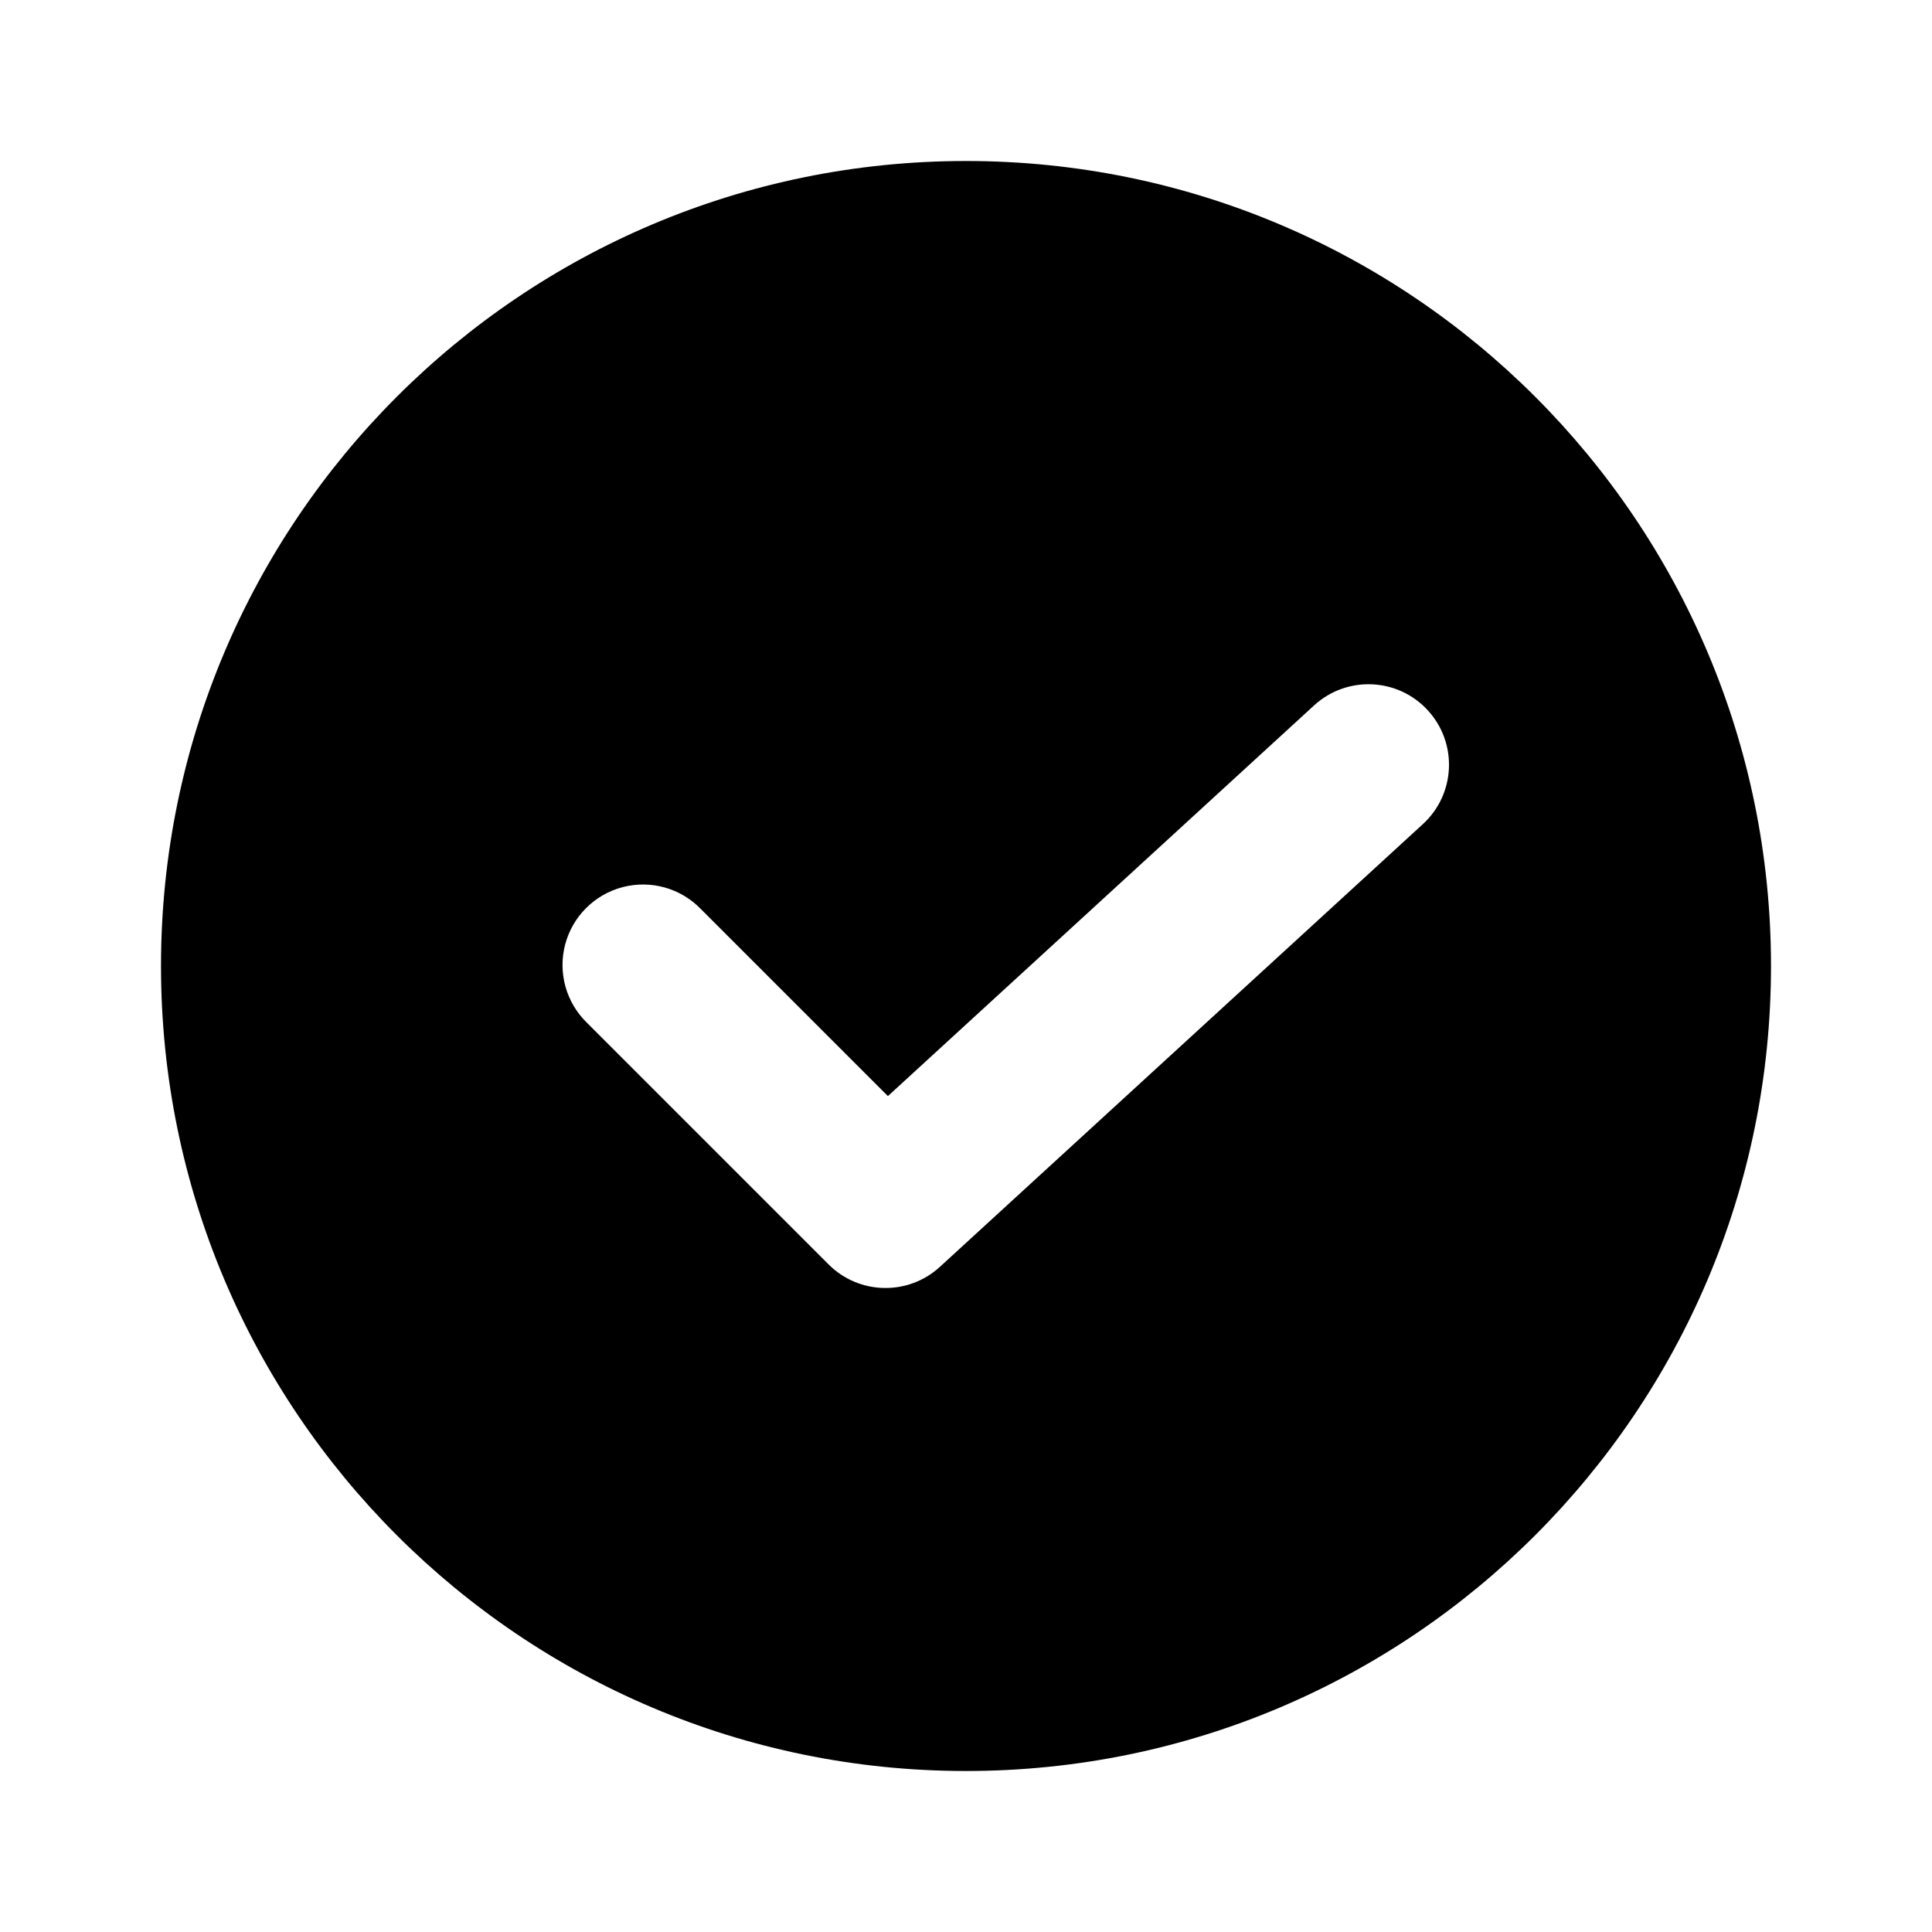
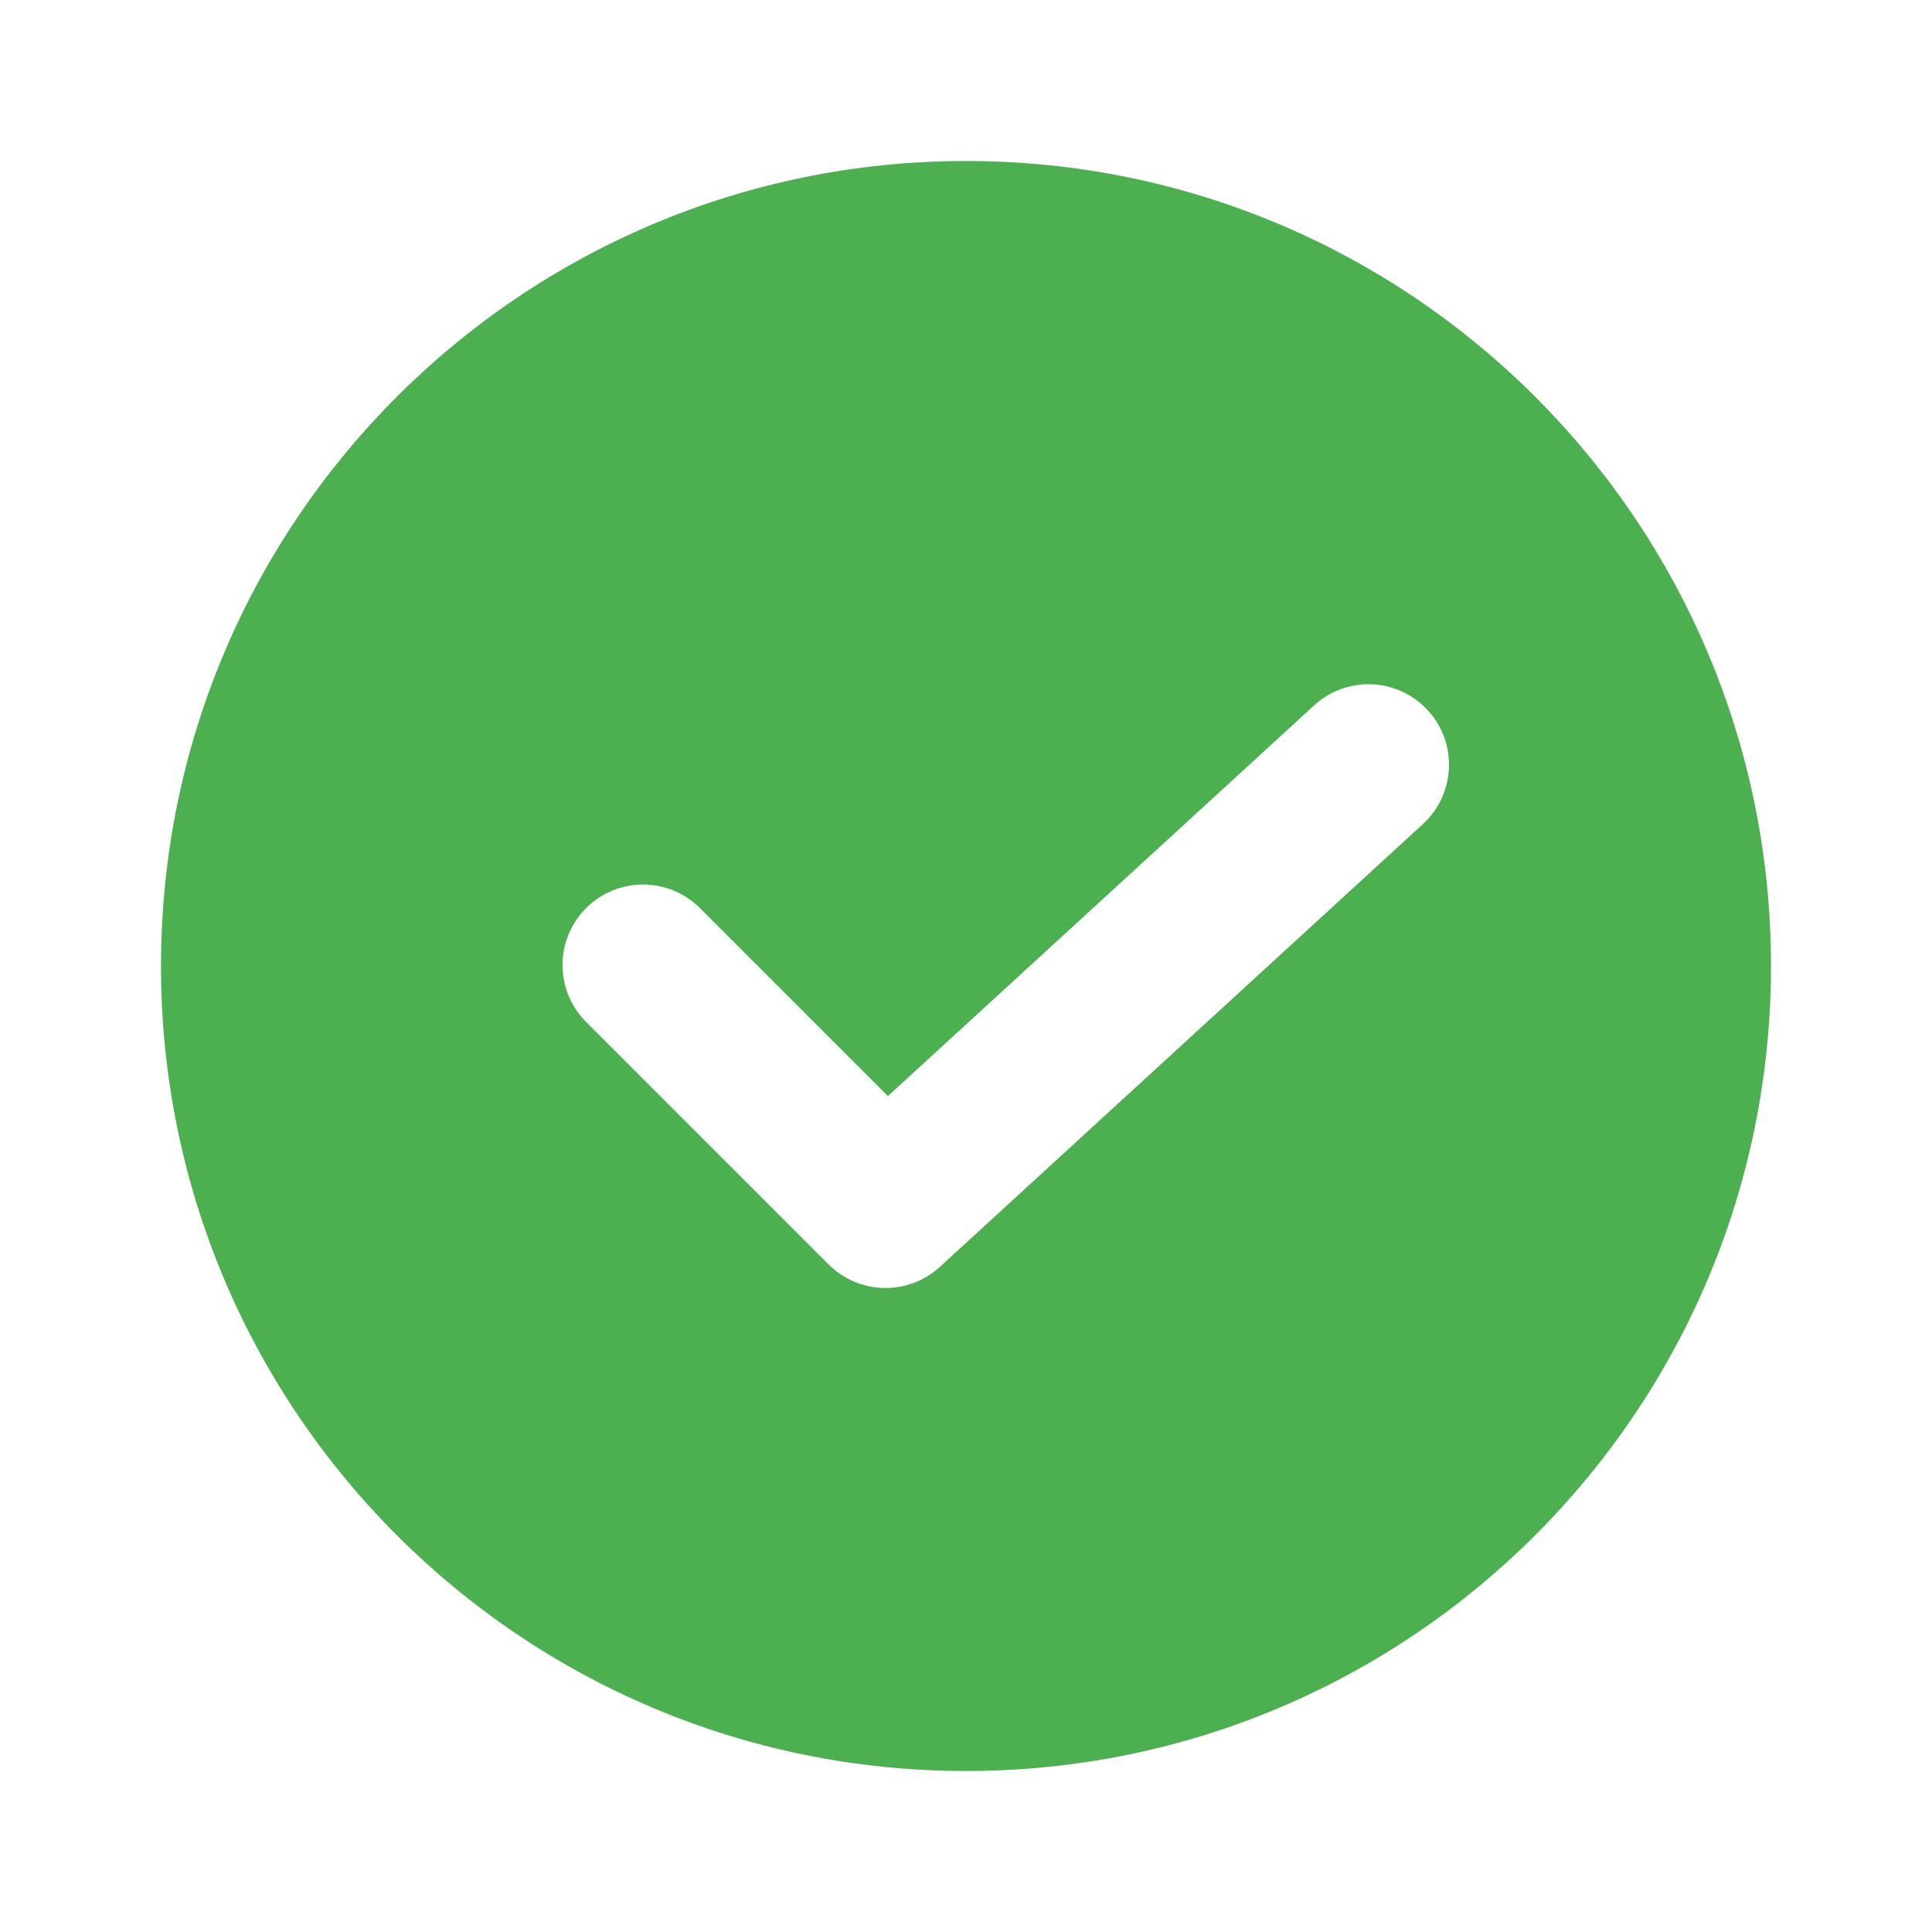
- <svg xmlns="http://www.w3.org/2000/svg" fill="#000000" width="800px" height="800px" viewBox="0 0 24 24">
+ <svg xmlns="http://www.w3.org/2000/svg" fill="#4CAF50" width="800px" height="800px" viewBox="0 0 24 24">
  <path d="M12,2A10,10,0,1,0,22,12,10,10,0,0,0,12,2Zm5.676,8.237-6,5.5a1,1,0,0,1-1.383-.03l-3-3a1,1,0,1,1,1.414-1.414l2.323,2.323,5.294-4.853a1,1,0,1,1,1.352,1.474Z" />
</svg>
